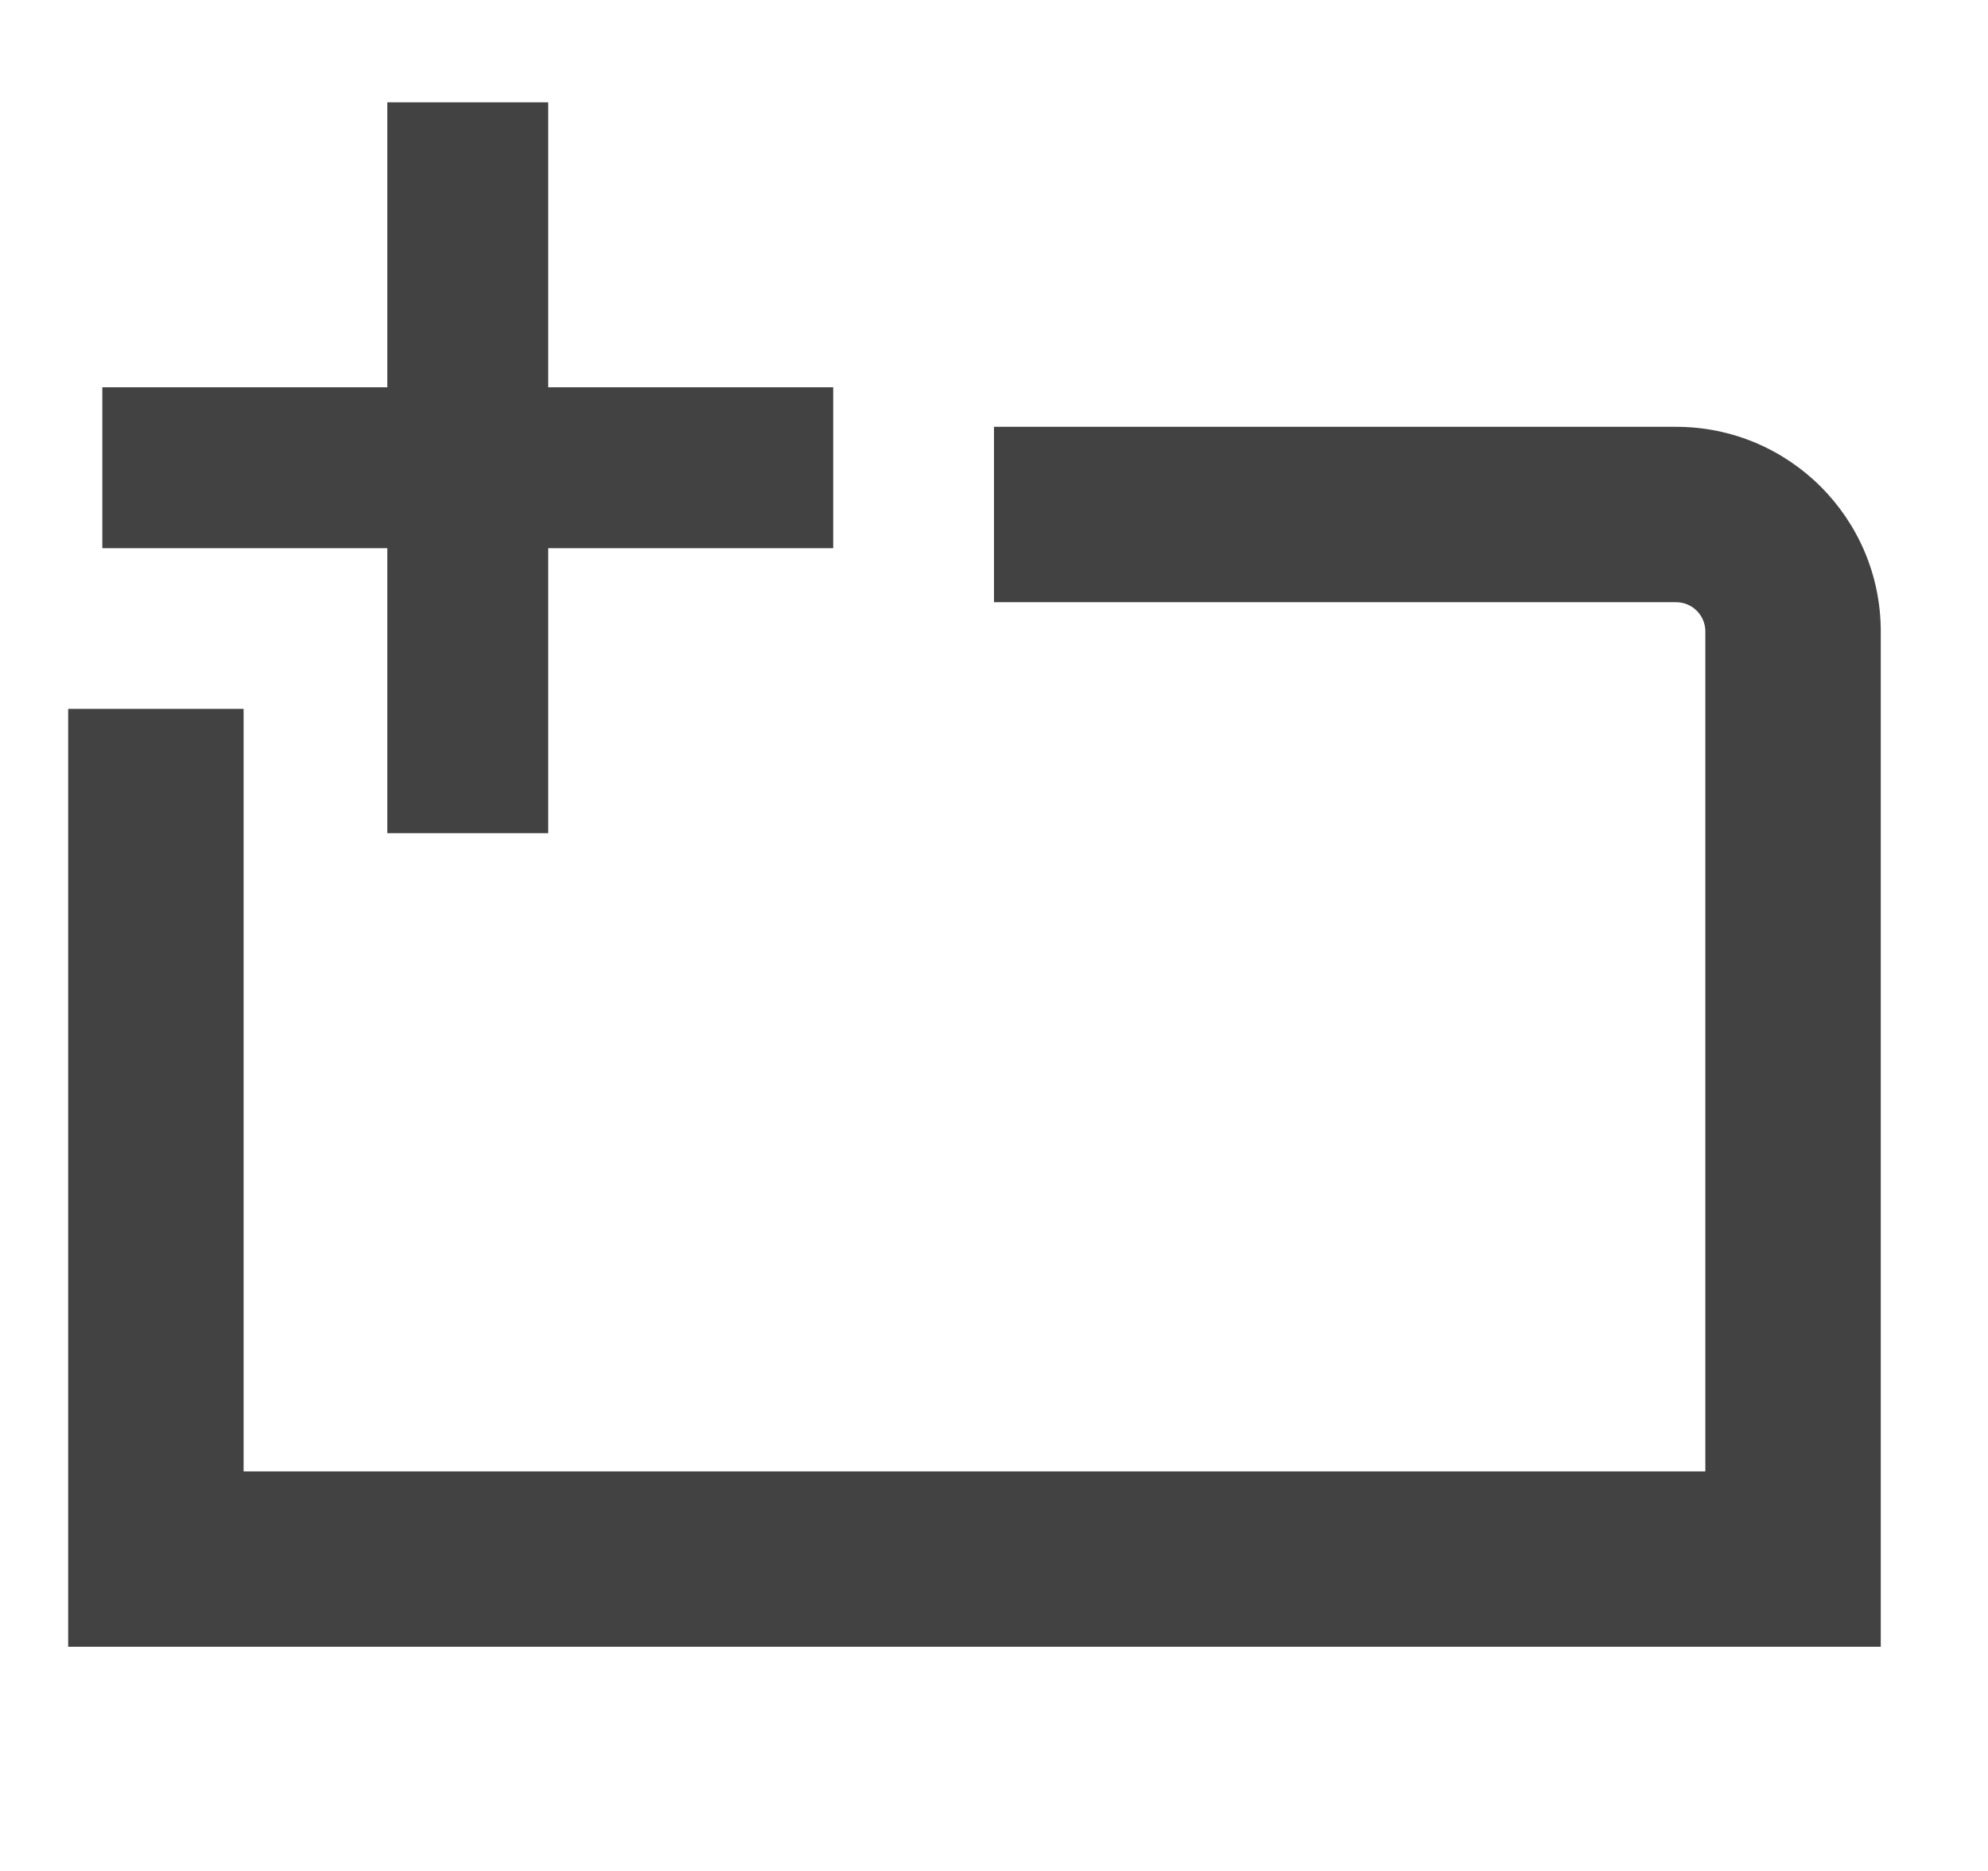
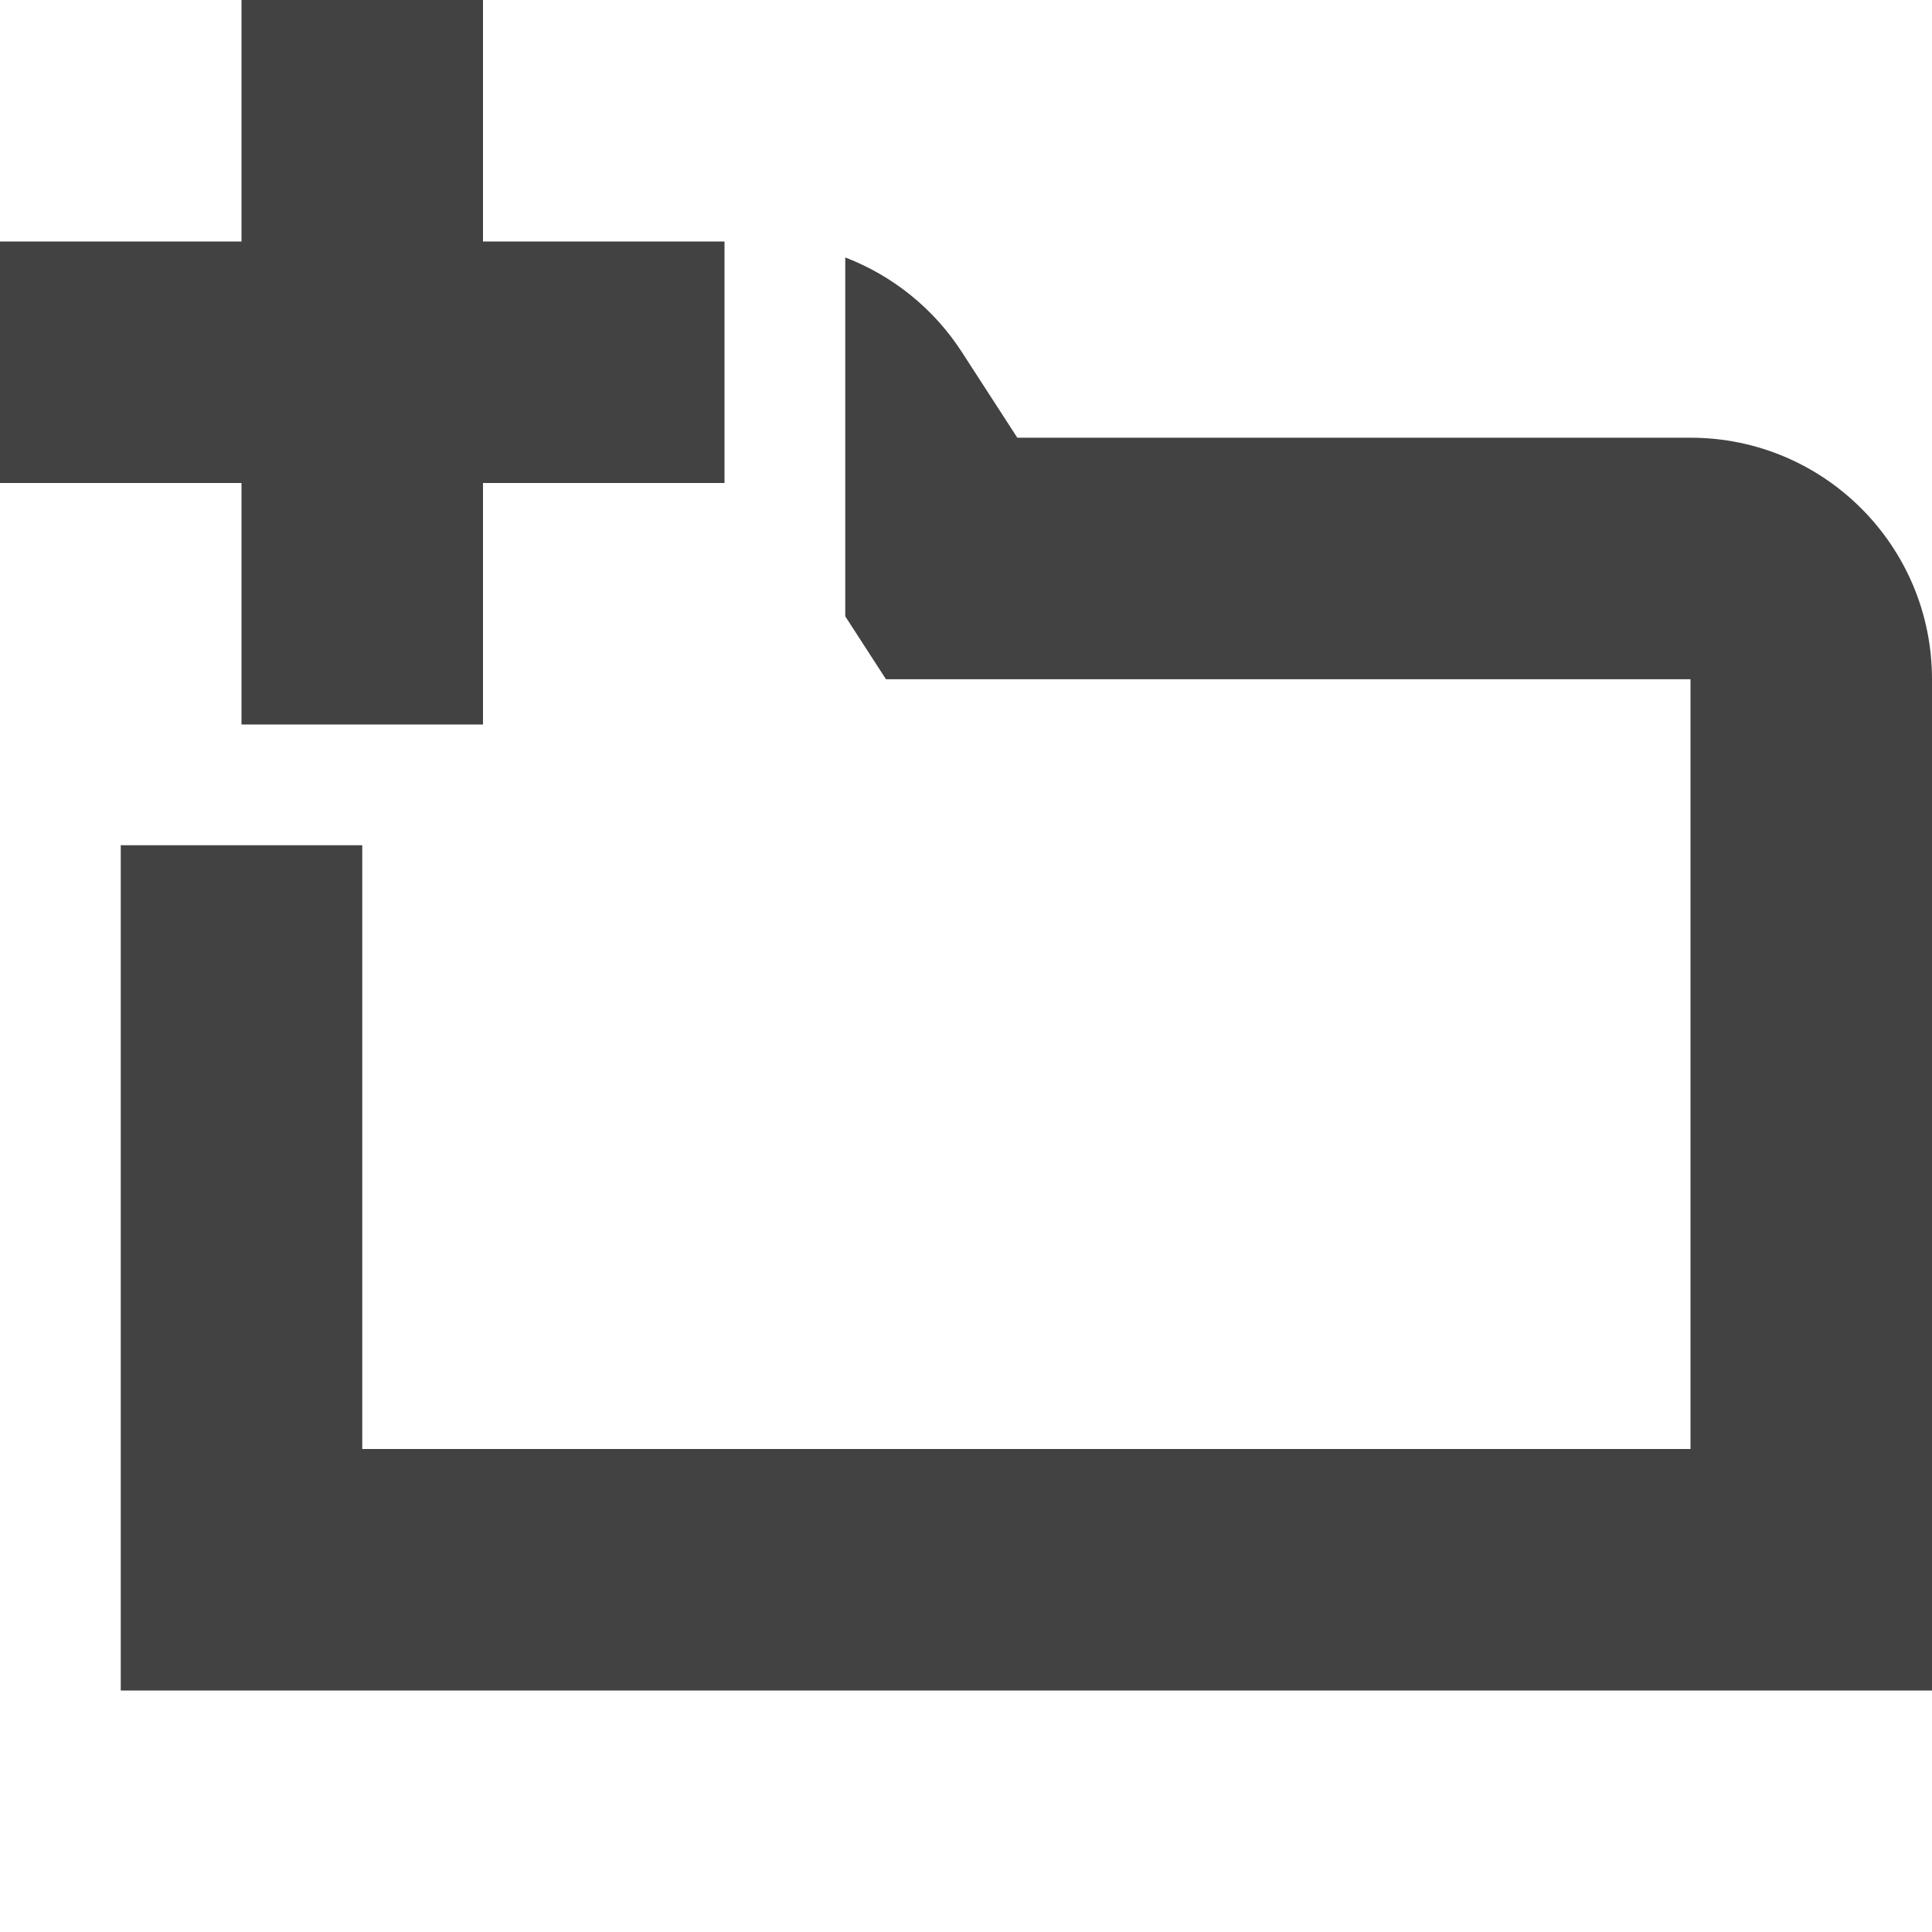
- <svg xmlns="http://www.w3.org/2000/svg" width="17" height="16" viewBox="0 0 17 16" fill="none">
-   <path fill-rule="evenodd" clip-rule="evenodd" d="M0.583 6.062V14.083H16.083V5.4C16.083 4.434 15.3 3.65 14.333 3.65H8.5V5.15H14.333C14.471 5.15 14.583 5.262 14.583 5.4V12.583H2.083V6.062H0.583Z" fill="#424242" />
-   <path fill-rule="evenodd" clip-rule="evenodd" d="M4.688 0.875H3.312V3.312H0.875V4.688H3.312V7.125H4.688V4.688H7.125V3.312H4.688V0.875Z" fill="#424242" />
+ <svg xmlns="http://www.w3.org/2000/svg" width="16" height="16" viewBox="0 0 16 16" fill="none">
+   <path fill-rule="evenodd" clip-rule="evenodd" d="M2 6L2 8.74228e-08L4 0L4 6L2 6Z" fill="#424242" />
+   <path fill-rule="evenodd" clip-rule="evenodd" d="M0 2H6V4H0V2Z" fill="#424242" />
+   <path fill-rule="evenodd" clip-rule="evenodd" d="M1 7V14H16V5.625C16 4.52 15.105 3.625 14 3.625H8.425L7.964 2.913C7.73 2.552 7.39 2.282 7 2.132V5.104L7.337 5.625H14V12H3V7H1Z" fill="#424242" />
</svg>
